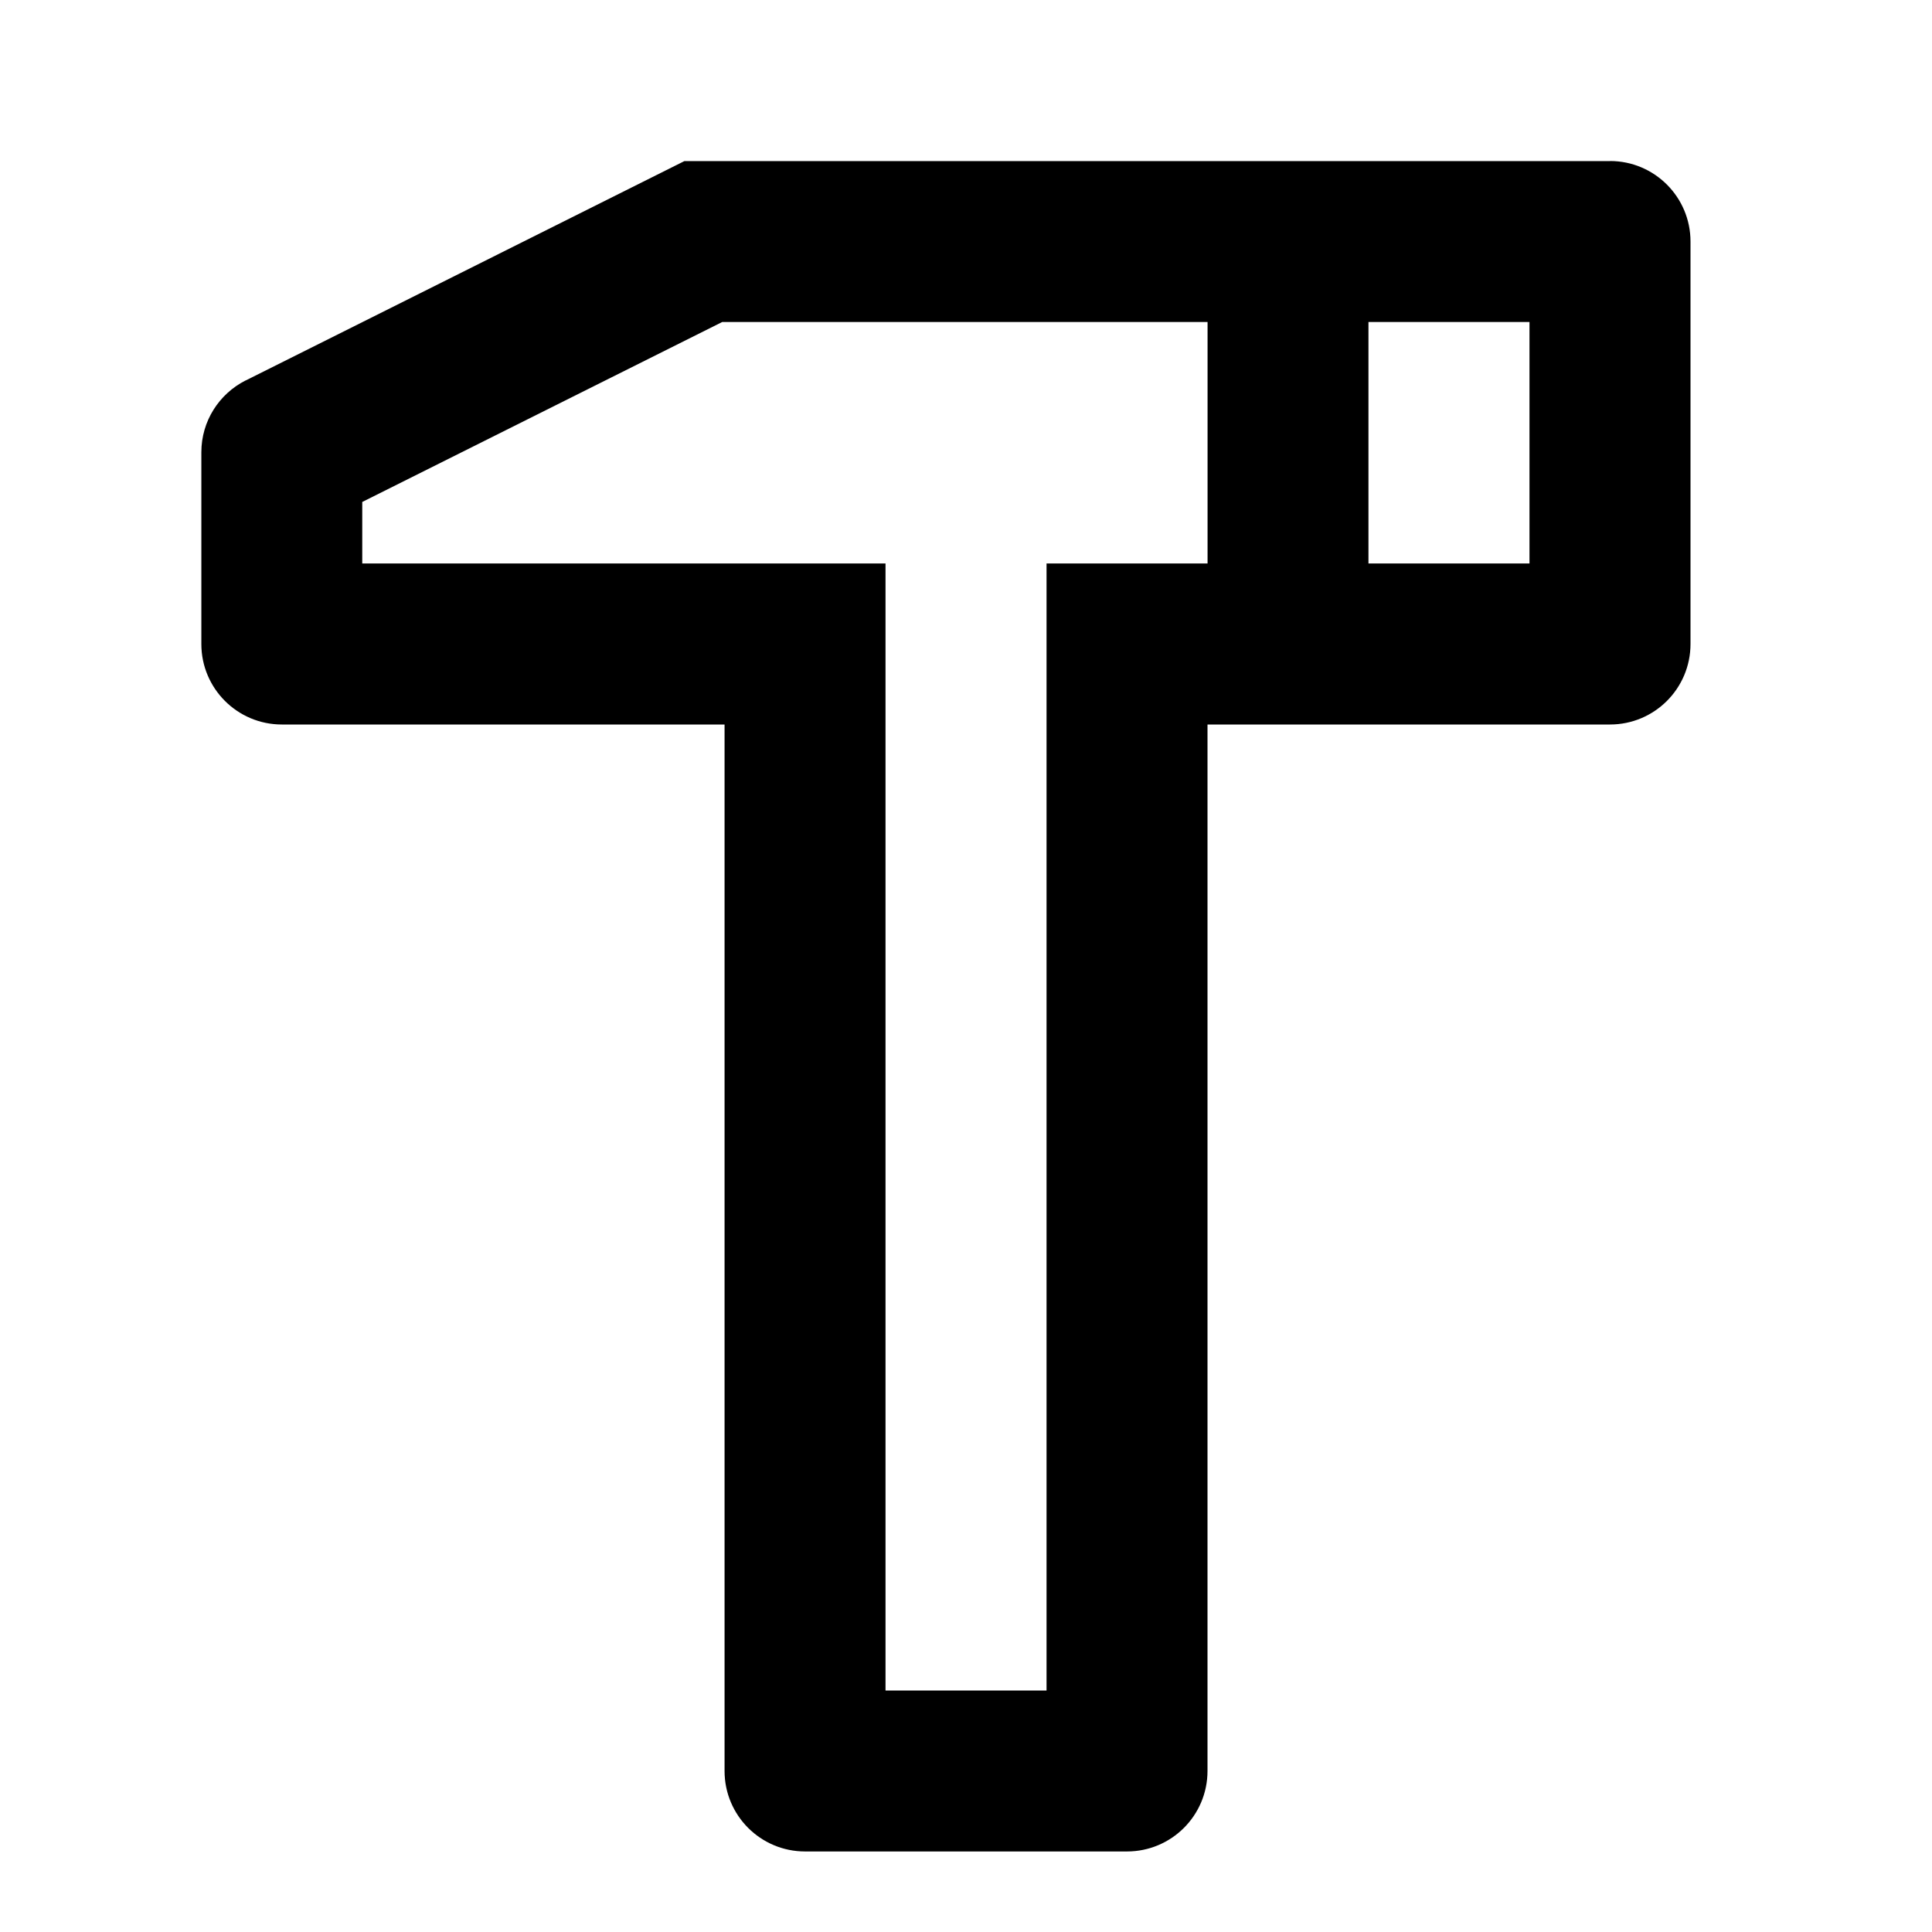
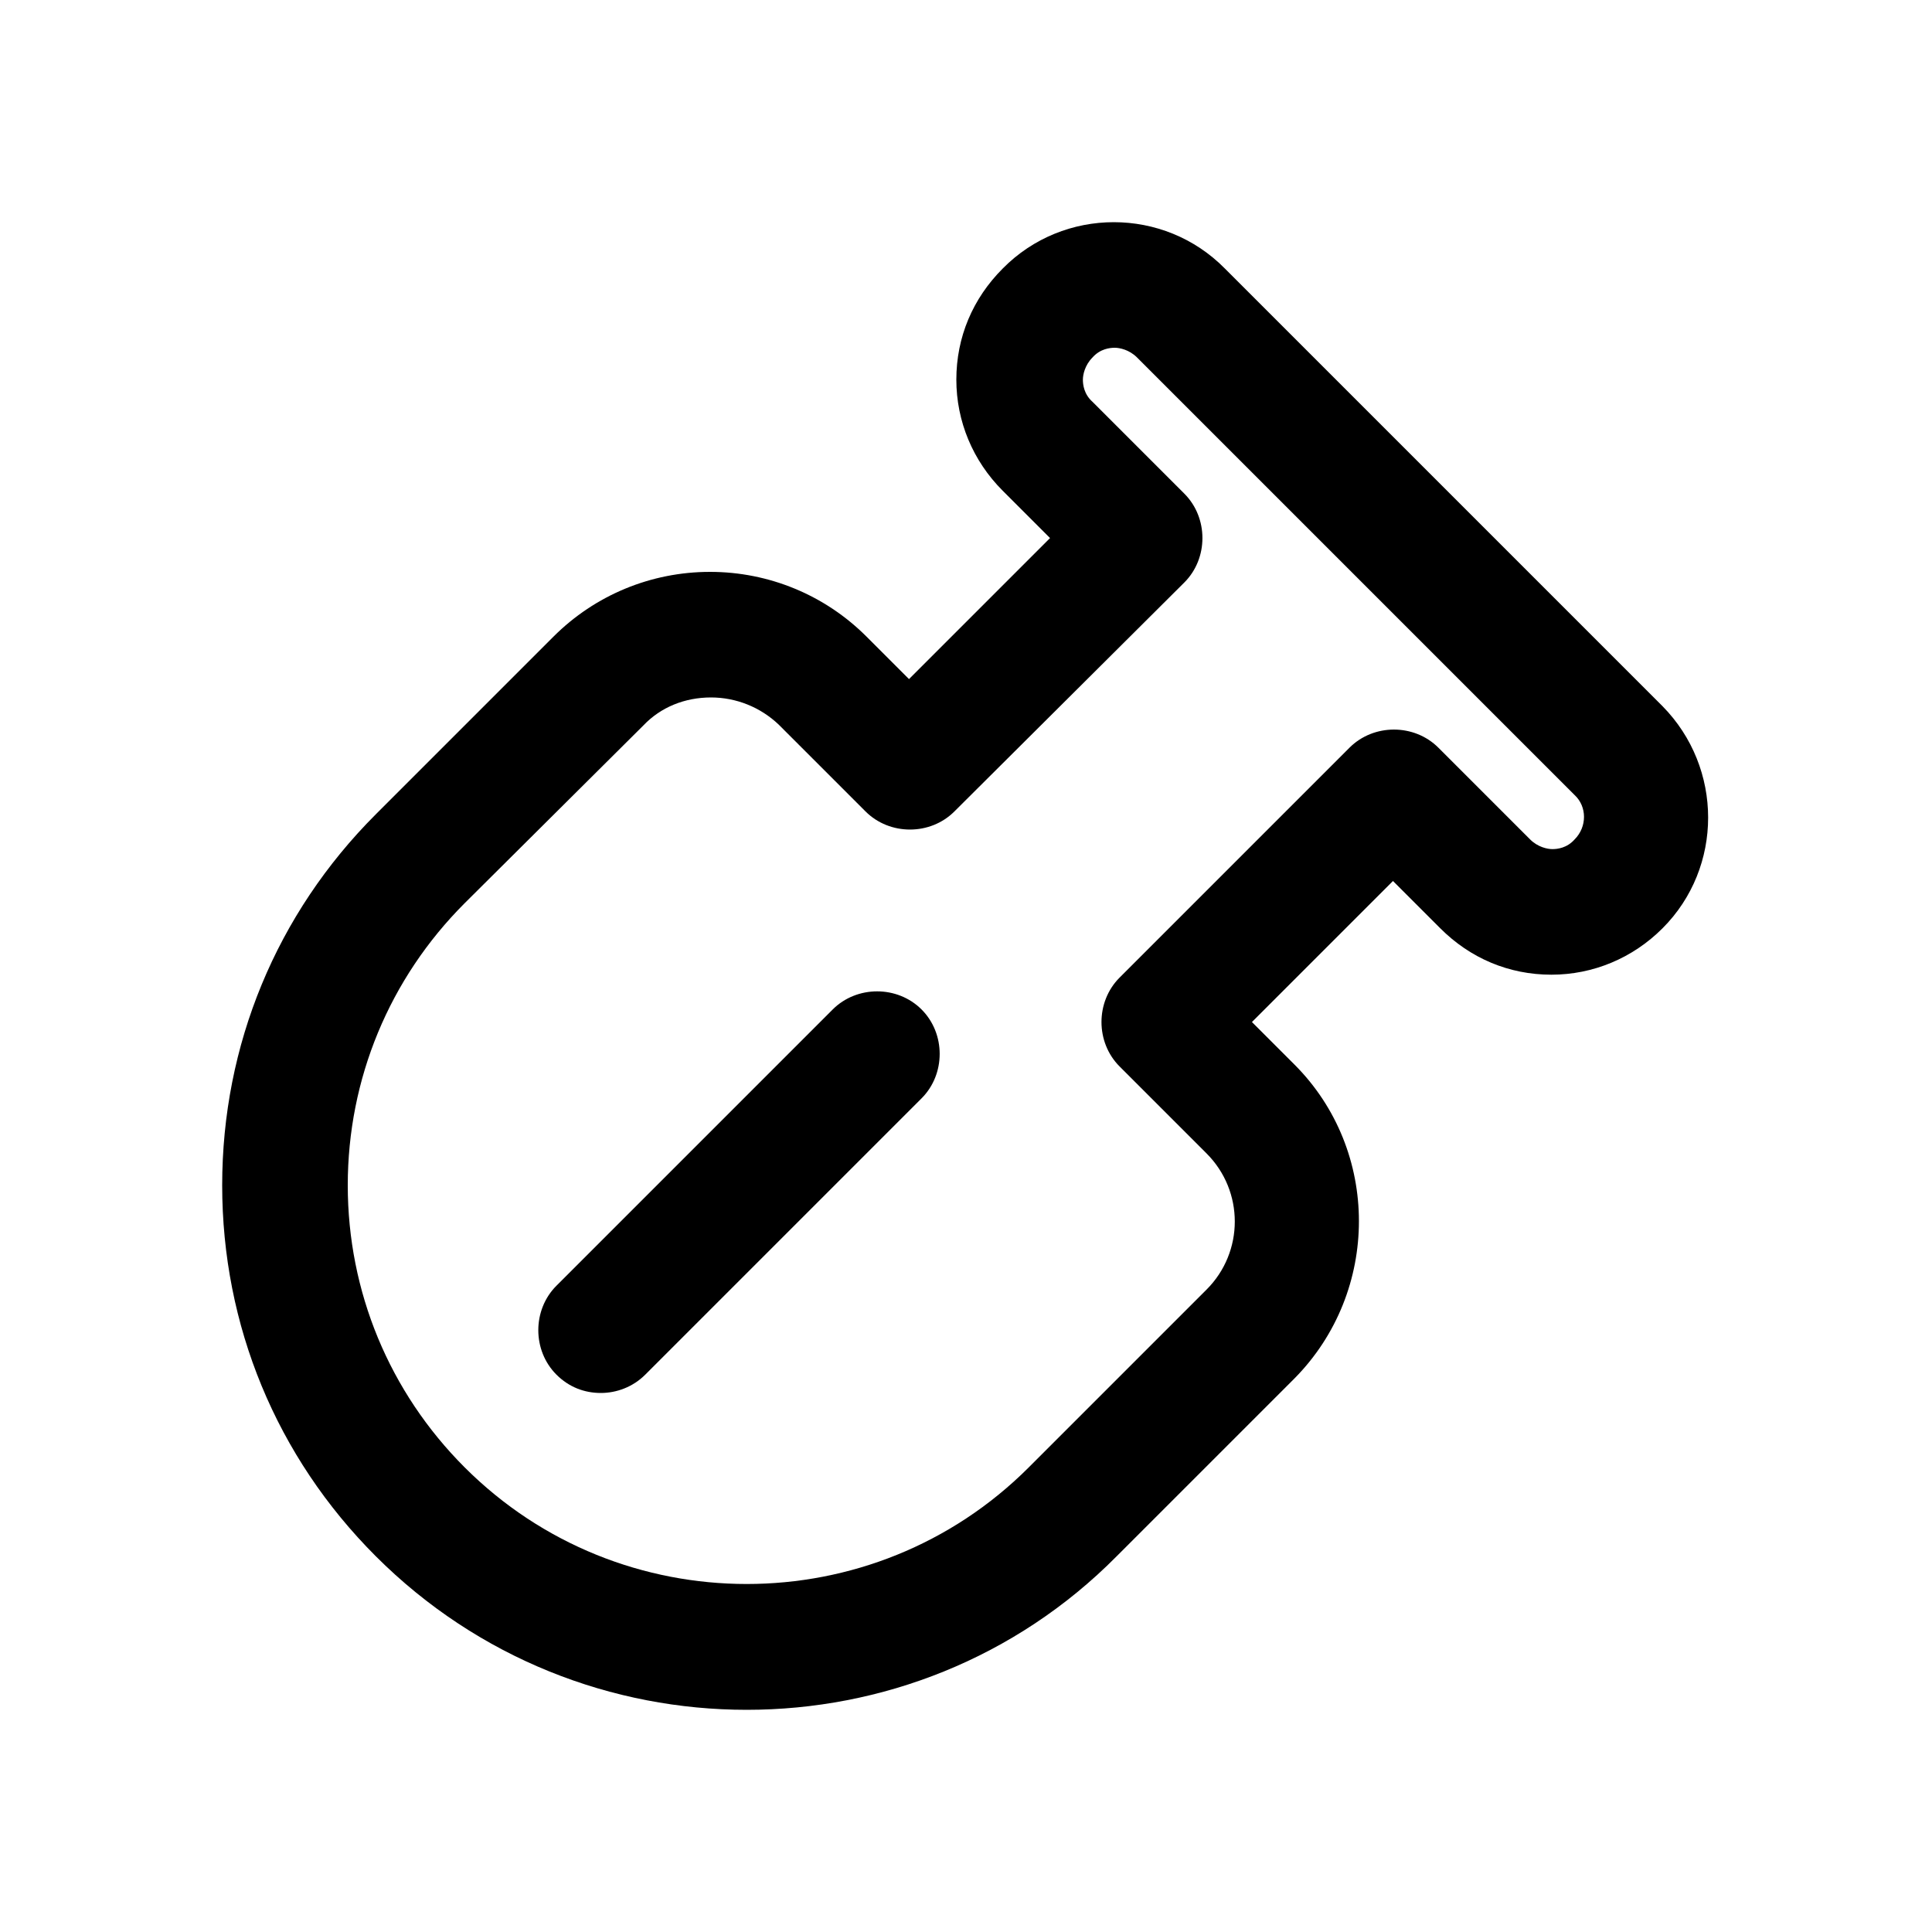
- <svg xmlns="http://www.w3.org/2000/svg" viewBox="0 0 32 32" width="46" height="46" style="" filter="none">
-   <g>
-     <path d="M26.667 2.667c0.736 0 1.333 0.597 1.333 1.333v0 6.667c0 0.736-0.597 1.333-1.333 1.333v0h-6.667v17.333c0 0.736-0.597 1.333-1.333 1.333v0h-5.333c-0.736 0-1.333-0.597-1.333-1.333v0-17.333h-7.333c-0.736 0-1.333-0.597-1.333-1.333v0-3.176c0-0.519 0.297-0.968 0.73-1.188l0.008-0.003 7.263-3.632h15.333zM20 5.333h-8.037l-5.963 2.981v1.019h8.667v18.667h2.667v-18.667h2.667v-4zM25.333 5.333h-2.667v4h2.667v-4z" />
-   </g>
+ <svg xmlns="http://www.w3.org/2000/svg" t="1702544812808" class="icon" viewBox="0 0 1024 1024" version="1.1" p-id="4886" width="200" height="200">
+   <path d="M395.776 906.24c-71.168 0-142.336-27.136-196.608-81.408C146.432 772.096 117.76 702.464 117.76 628.224s28.672-143.872 81.408-196.608l94.208-94.208c22.016-22.016 51.712-34.304 82.944-34.304s60.928 12.288 82.944 34.304l22.528 22.528 74.752-74.752-25.088-25.088c-15.872-15.872-24.576-36.864-24.576-58.88 0-22.528 8.704-43.008 24.576-58.88 32.256-32.768 85.504-32.768 117.76 0l231.936 231.936c32.256 32.768 32.256 85.504 0 117.76-15.872 15.872-36.864 24.576-58.88 24.576-22.528 0-43.008-8.704-58.88-24.576l-25.088-25.088-74.752 74.752 22.528 22.528c45.568 45.568 45.568 120.32 0 166.4l-94.208 94.208C538.112 879.104 466.944 906.24 395.776 906.24zM376.832 369.664c-13.824 0-26.624 5.12-35.84 14.848L246.272 478.72c-39.936 39.936-61.952 93.184-61.952 149.504s22.016 109.568 61.952 149.504c82.432 82.432 216.576 82.432 299.008 0l94.208-94.208c19.968-19.968 19.968-52.224 0-72.192l-46.08-46.08c-12.8-12.8-12.8-34.304 0-47.104l121.856-121.856c12.8-12.8 34.304-12.8 47.104 0l48.64 48.64c4.096 4.096 9.216 5.12 11.776 5.12 2.56 0 7.68-0.512 11.776-5.12 6.656-6.656 6.656-17.408 0-23.552L602.624 189.44c-4.096-4.096-9.216-5.12-11.776-5.12s-7.68 0.512-11.776 5.12c-4.096 4.096-5.12 9.216-5.12 11.776s0.512 7.68 5.12 11.776l48.64 48.64c12.8 12.8 12.8 34.304 0 47.104L505.856 430.08c-12.8 12.8-34.304 12.8-47.104 0l-46.08-46.08c-9.728-9.216-22.528-14.336-35.84-14.336z" p-id="4887" />
+   <path d="M318.464 738.304c-8.704 0-16.896-3.072-23.552-9.728-12.8-12.8-12.8-34.304 0-47.104l146.432-146.432c12.8-12.8 34.304-12.8 47.104 0 12.8 12.8 12.8 34.304 0 47.104l-146.432 146.432c-6.656 6.656-15.36 9.728-23.552 9.728z" p-id="4888" />
</svg>
